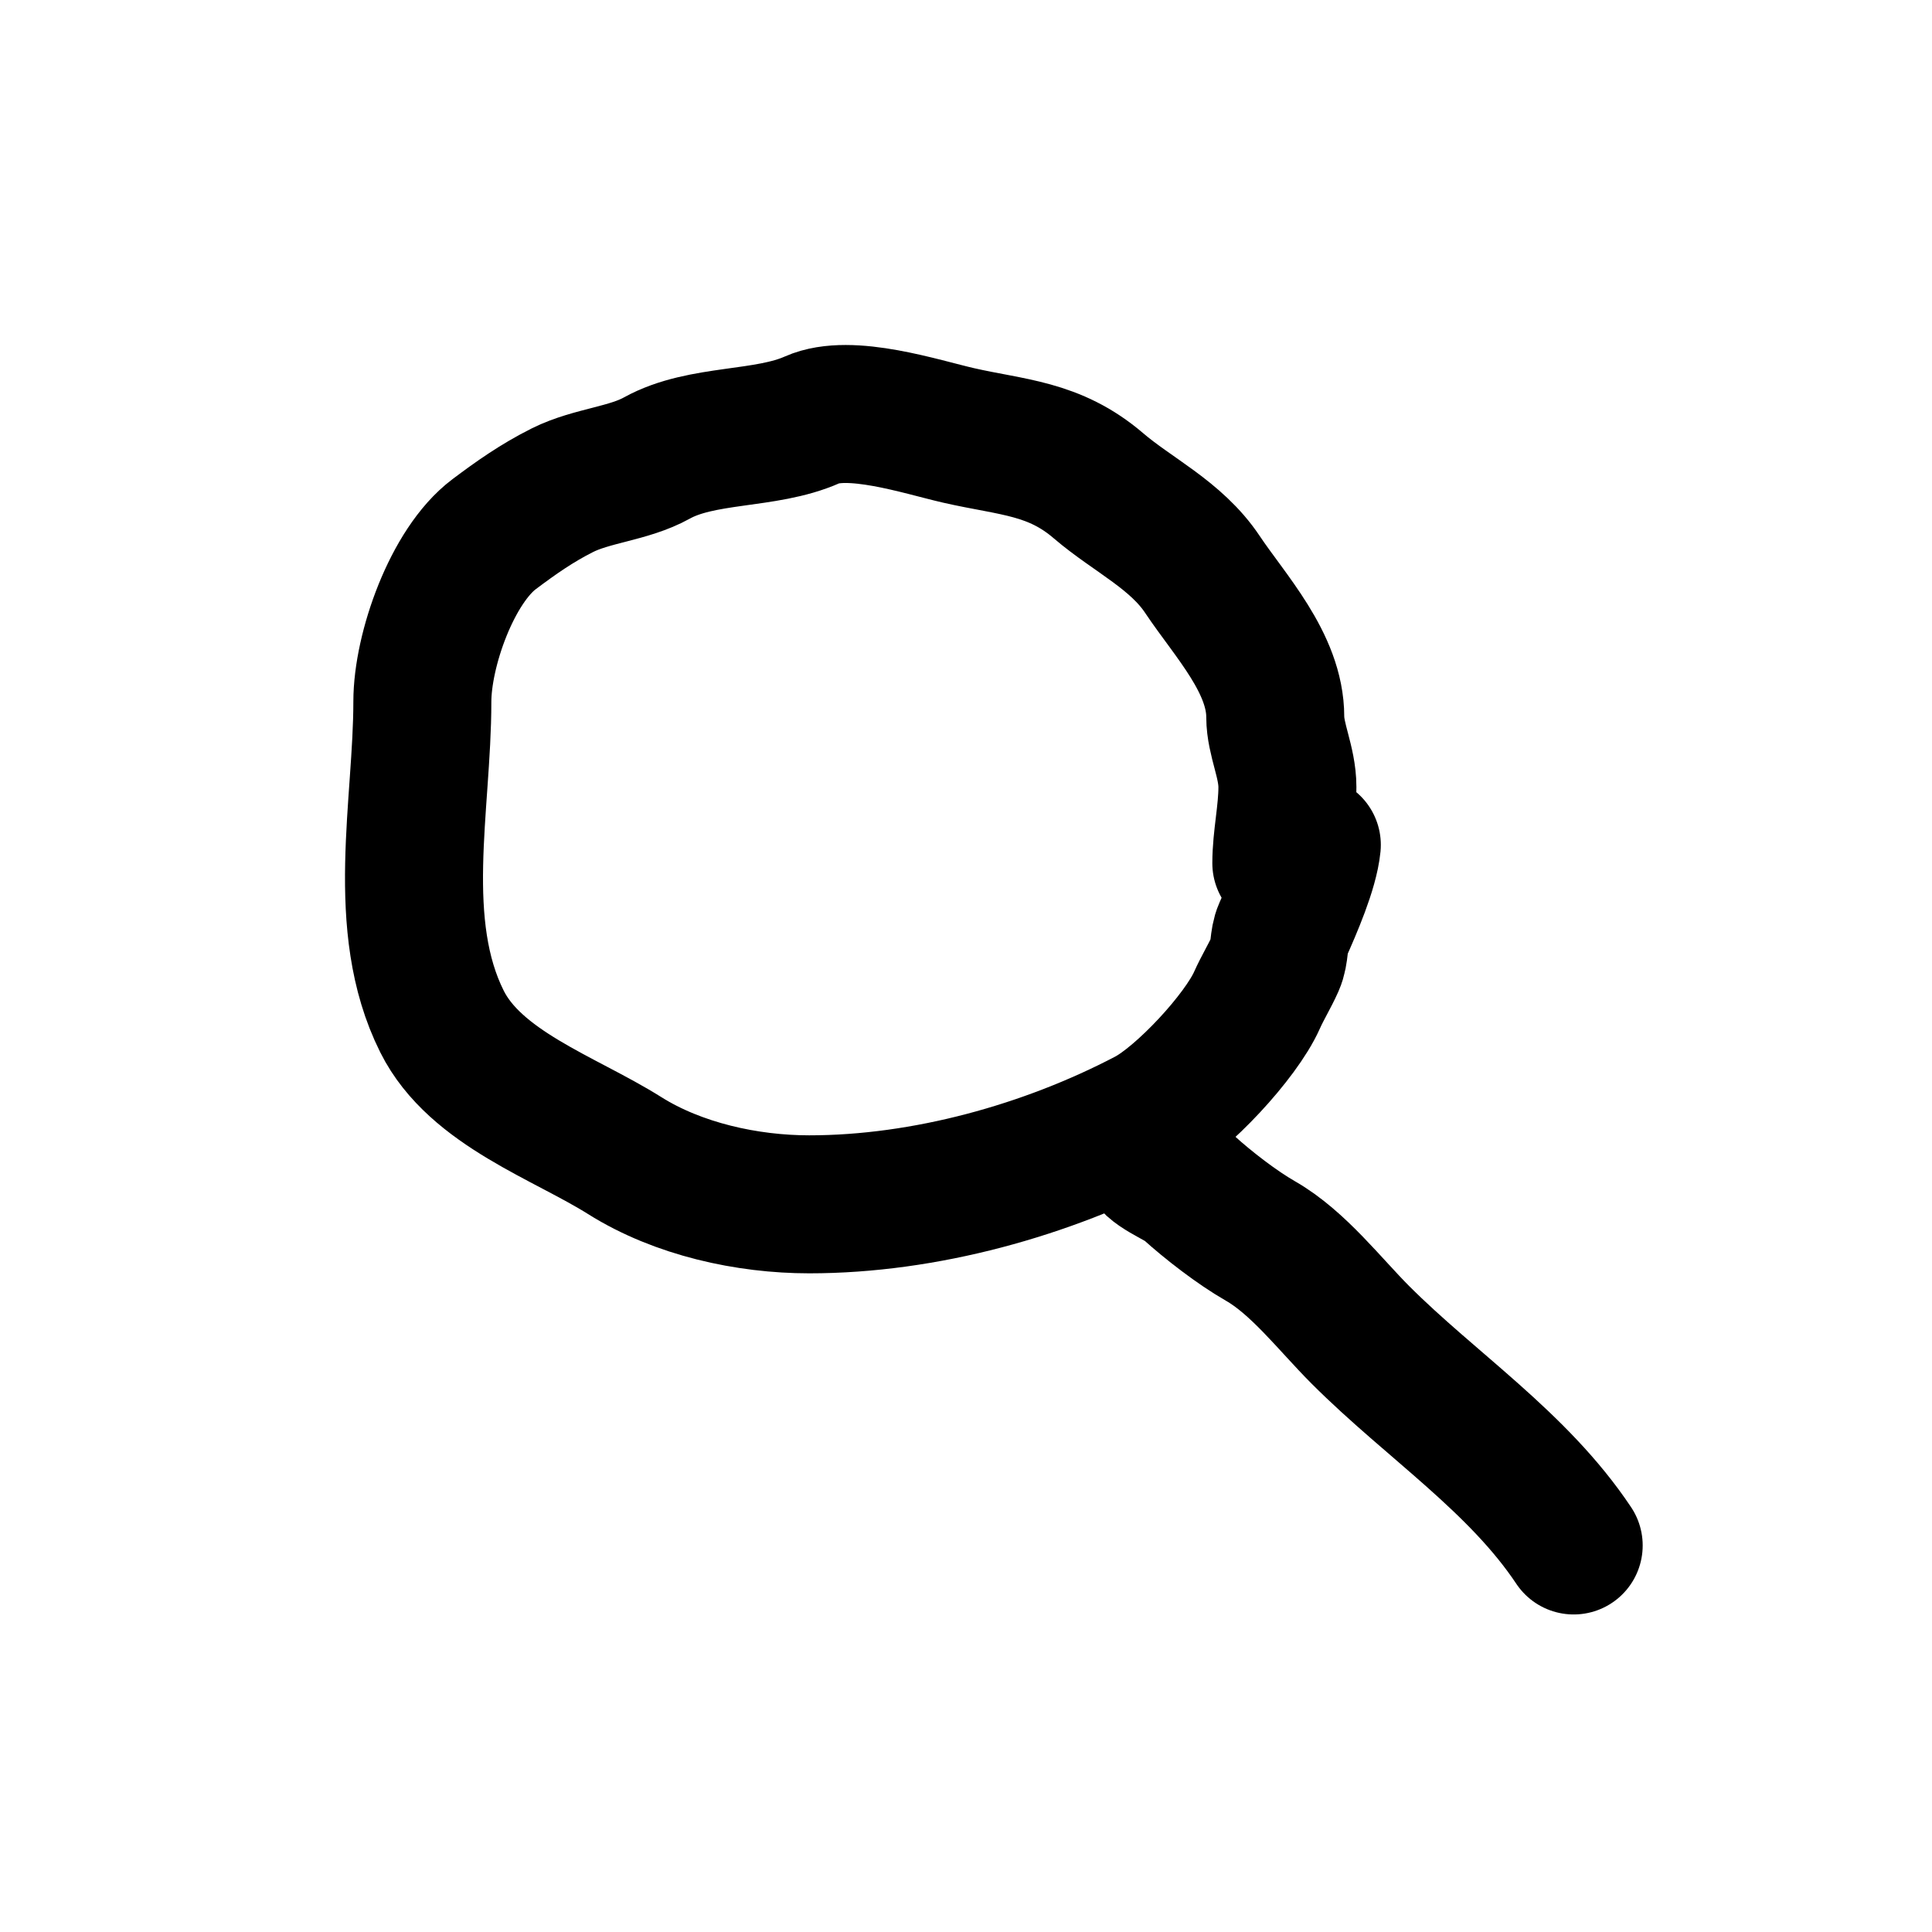
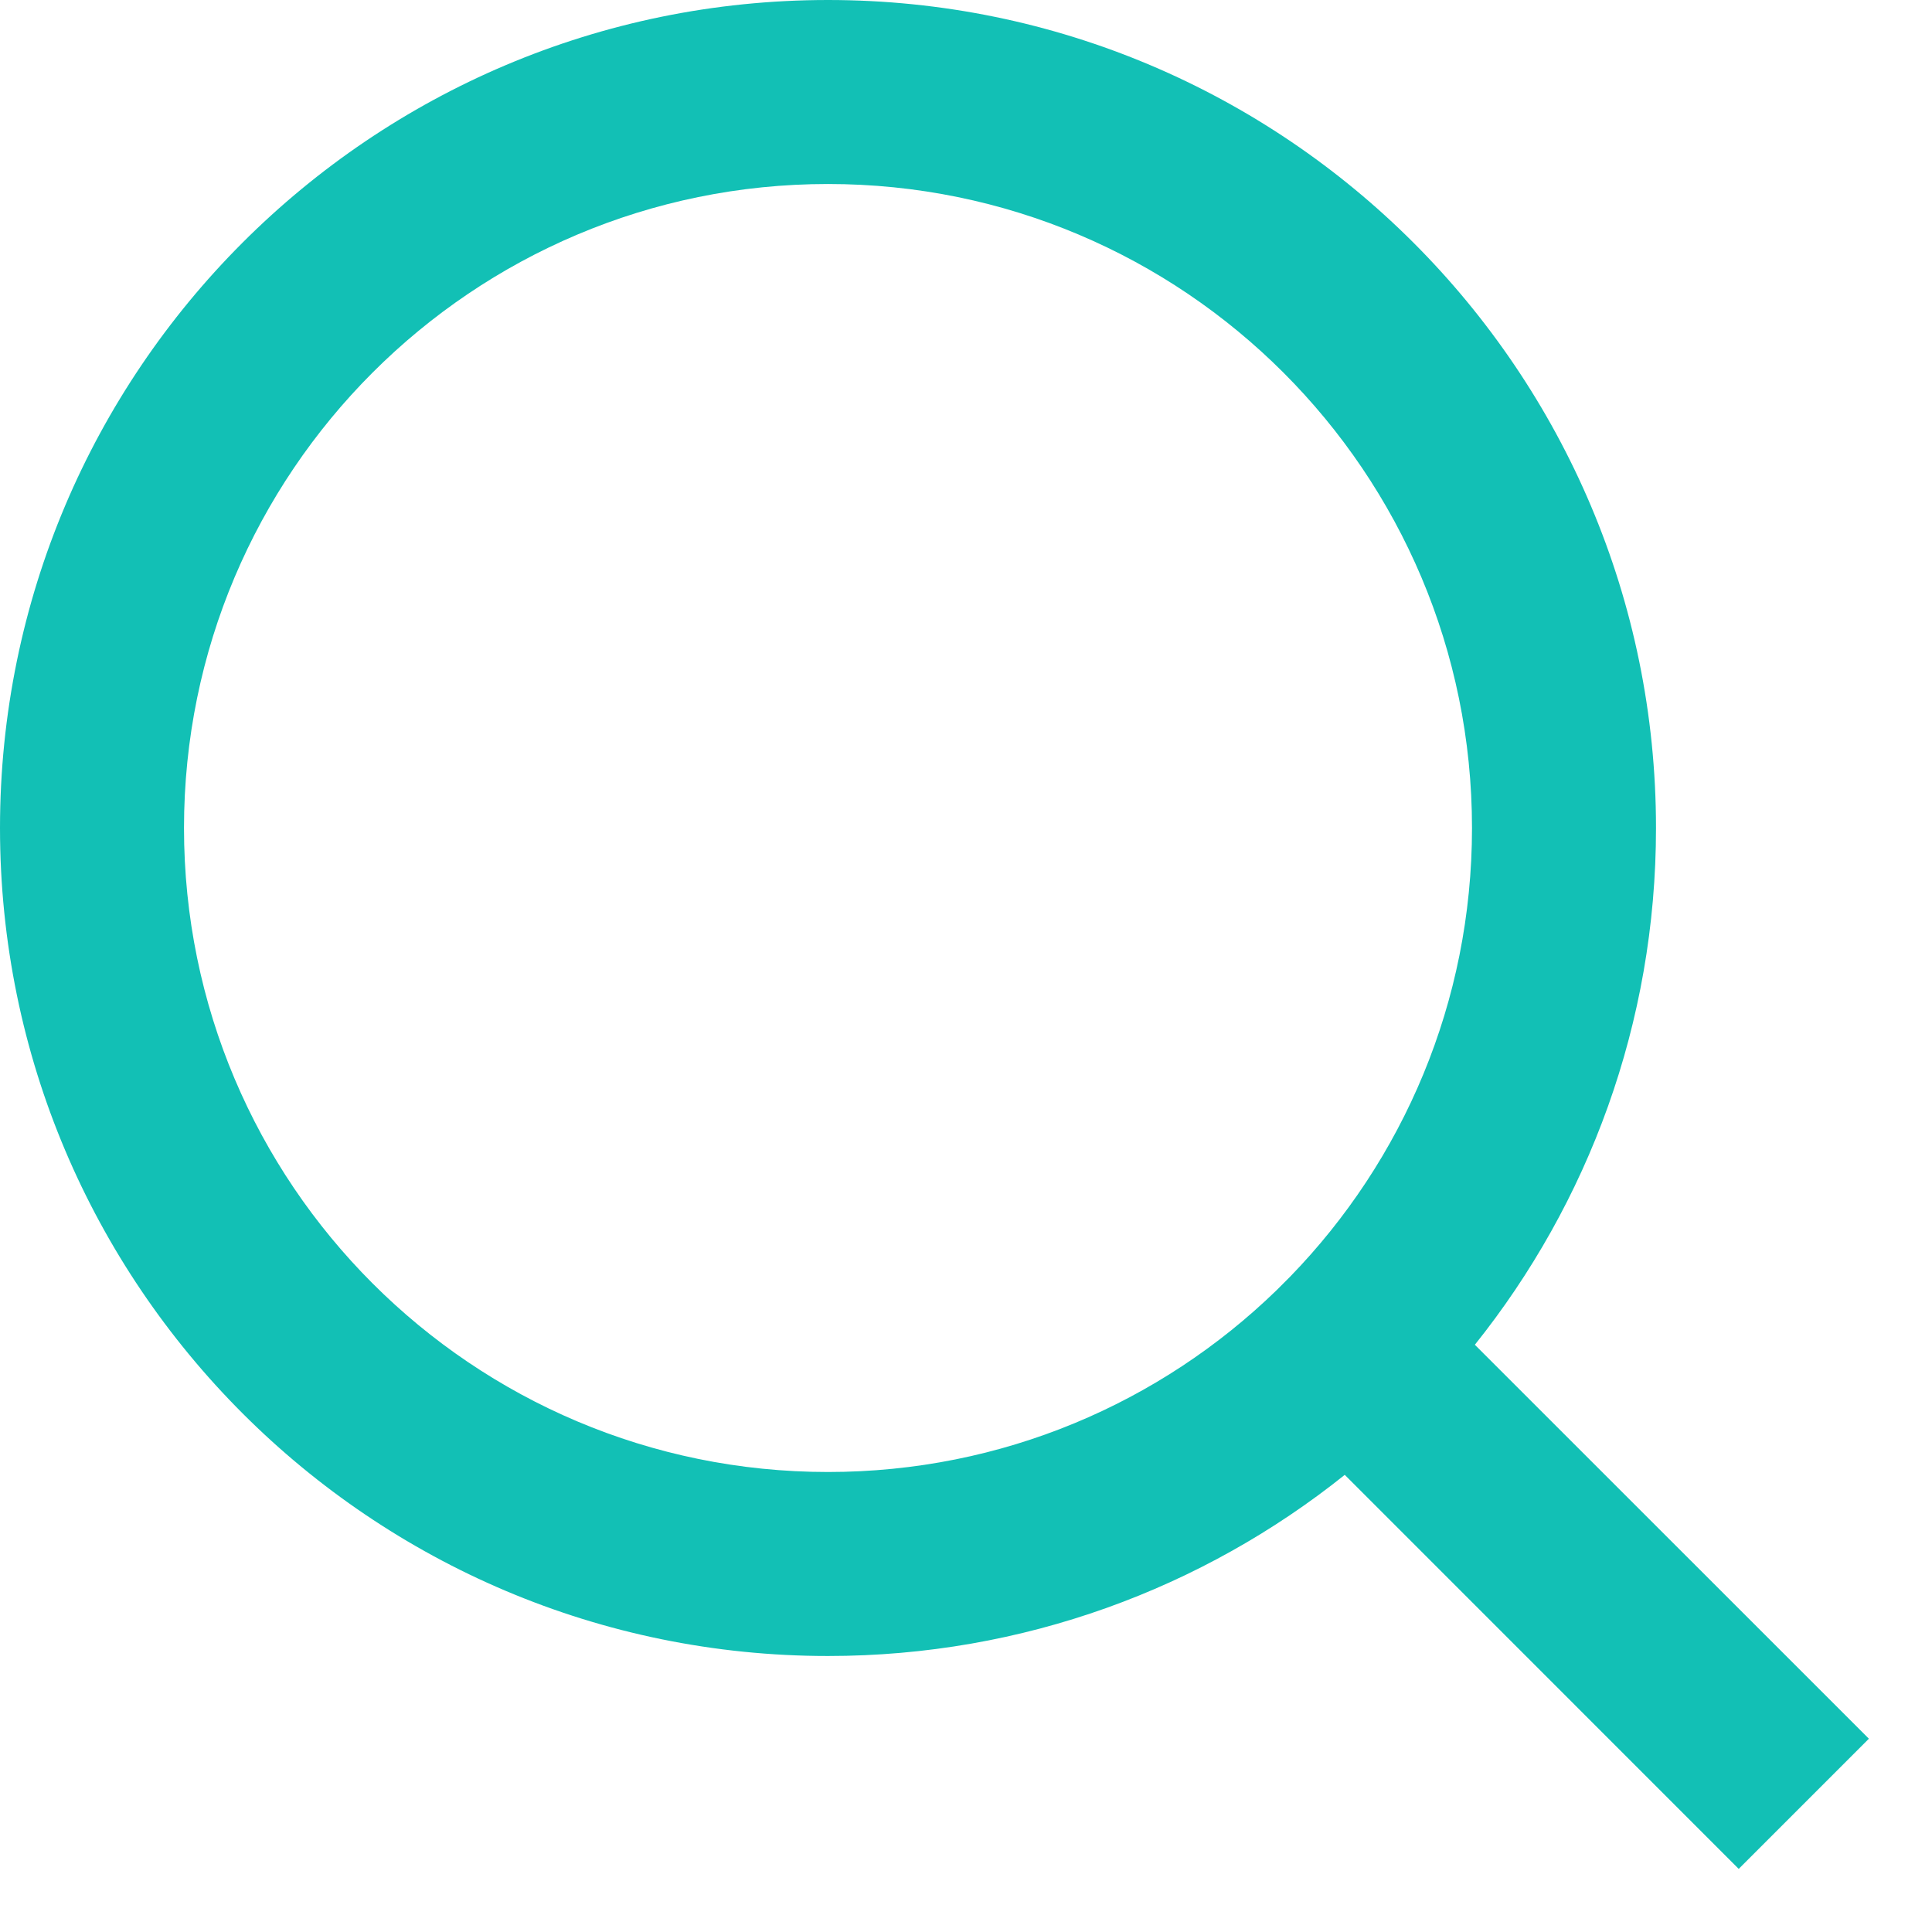
- <svg xmlns="http://www.w3.org/2000/svg" width="28" height="28" viewBox="0 0 28 28" fill="none">
-   <path d="M19.012 12.245C18.976 12.606 18.736 13.151 18.59 13.481C18.523 13.632 18.554 13.804 18.482 13.967C18.402 14.147 18.297 14.316 18.217 14.496C17.984 15.02 17.137 15.931 16.628 16.198C15.175 16.959 13.406 17.454 11.728 17.454C10.831 17.454 9.829 17.235 9.054 16.748C8.184 16.2 6.89 15.774 6.406 14.805C5.709 13.412 6.121 11.67 6.121 10.17C6.121 9.42 6.552 8.199 7.161 7.742C7.479 7.503 7.781 7.29 8.152 7.104C8.581 6.89 9.11 6.866 9.52 6.638C10.173 6.276 11.093 6.386 11.772 6.084C12.316 5.842 13.354 6.187 13.891 6.31C14.67 6.488 15.278 6.489 15.921 7.041C16.419 7.467 17.047 7.755 17.427 8.326C17.828 8.926 18.482 9.612 18.482 10.391C18.482 10.716 18.658 11.045 18.658 11.406C18.658 11.781 18.57 12.15 18.57 12.51" stroke="black" stroke-width="2" stroke-linecap="round" />
-   <path d="M16.627 16.748C16.65 16.935 17.085 17.081 17.225 17.209C17.514 17.471 17.927 17.79 18.265 17.984C18.814 18.297 19.276 18.906 19.717 19.347C20.742 20.372 21.999 21.186 22.807 22.398" stroke="black" stroke-width="2" stroke-linecap="round" />
+ <svg xmlns="http://www.w3.org/2000/svg" width="21" height="21" viewBox="0 0 21 21" fill="none">
+   <path d="M16.031 14.617L20.314 18.899L18.899 20.314L14.617 16.031C13.077 17.263 11.124 18 9 18C4.032 18 0 13.968 0 9C0 4.032 4.032 0 9 0C13.968 0 18 4.032 18 9C18 11.124 17.263 13.077 16.031 14.617ZM14.025 13.875C15.248 12.615 16 10.896 16 9C16 5.133 12.867 2 9 2C5.133 2 2 5.133 2 9C2 12.867 5.133 16 9 16C10.896 16 12.615 15.248 13.875 14.025L14.025 13.875Z" fill="#12C0B5" />
</svg>
